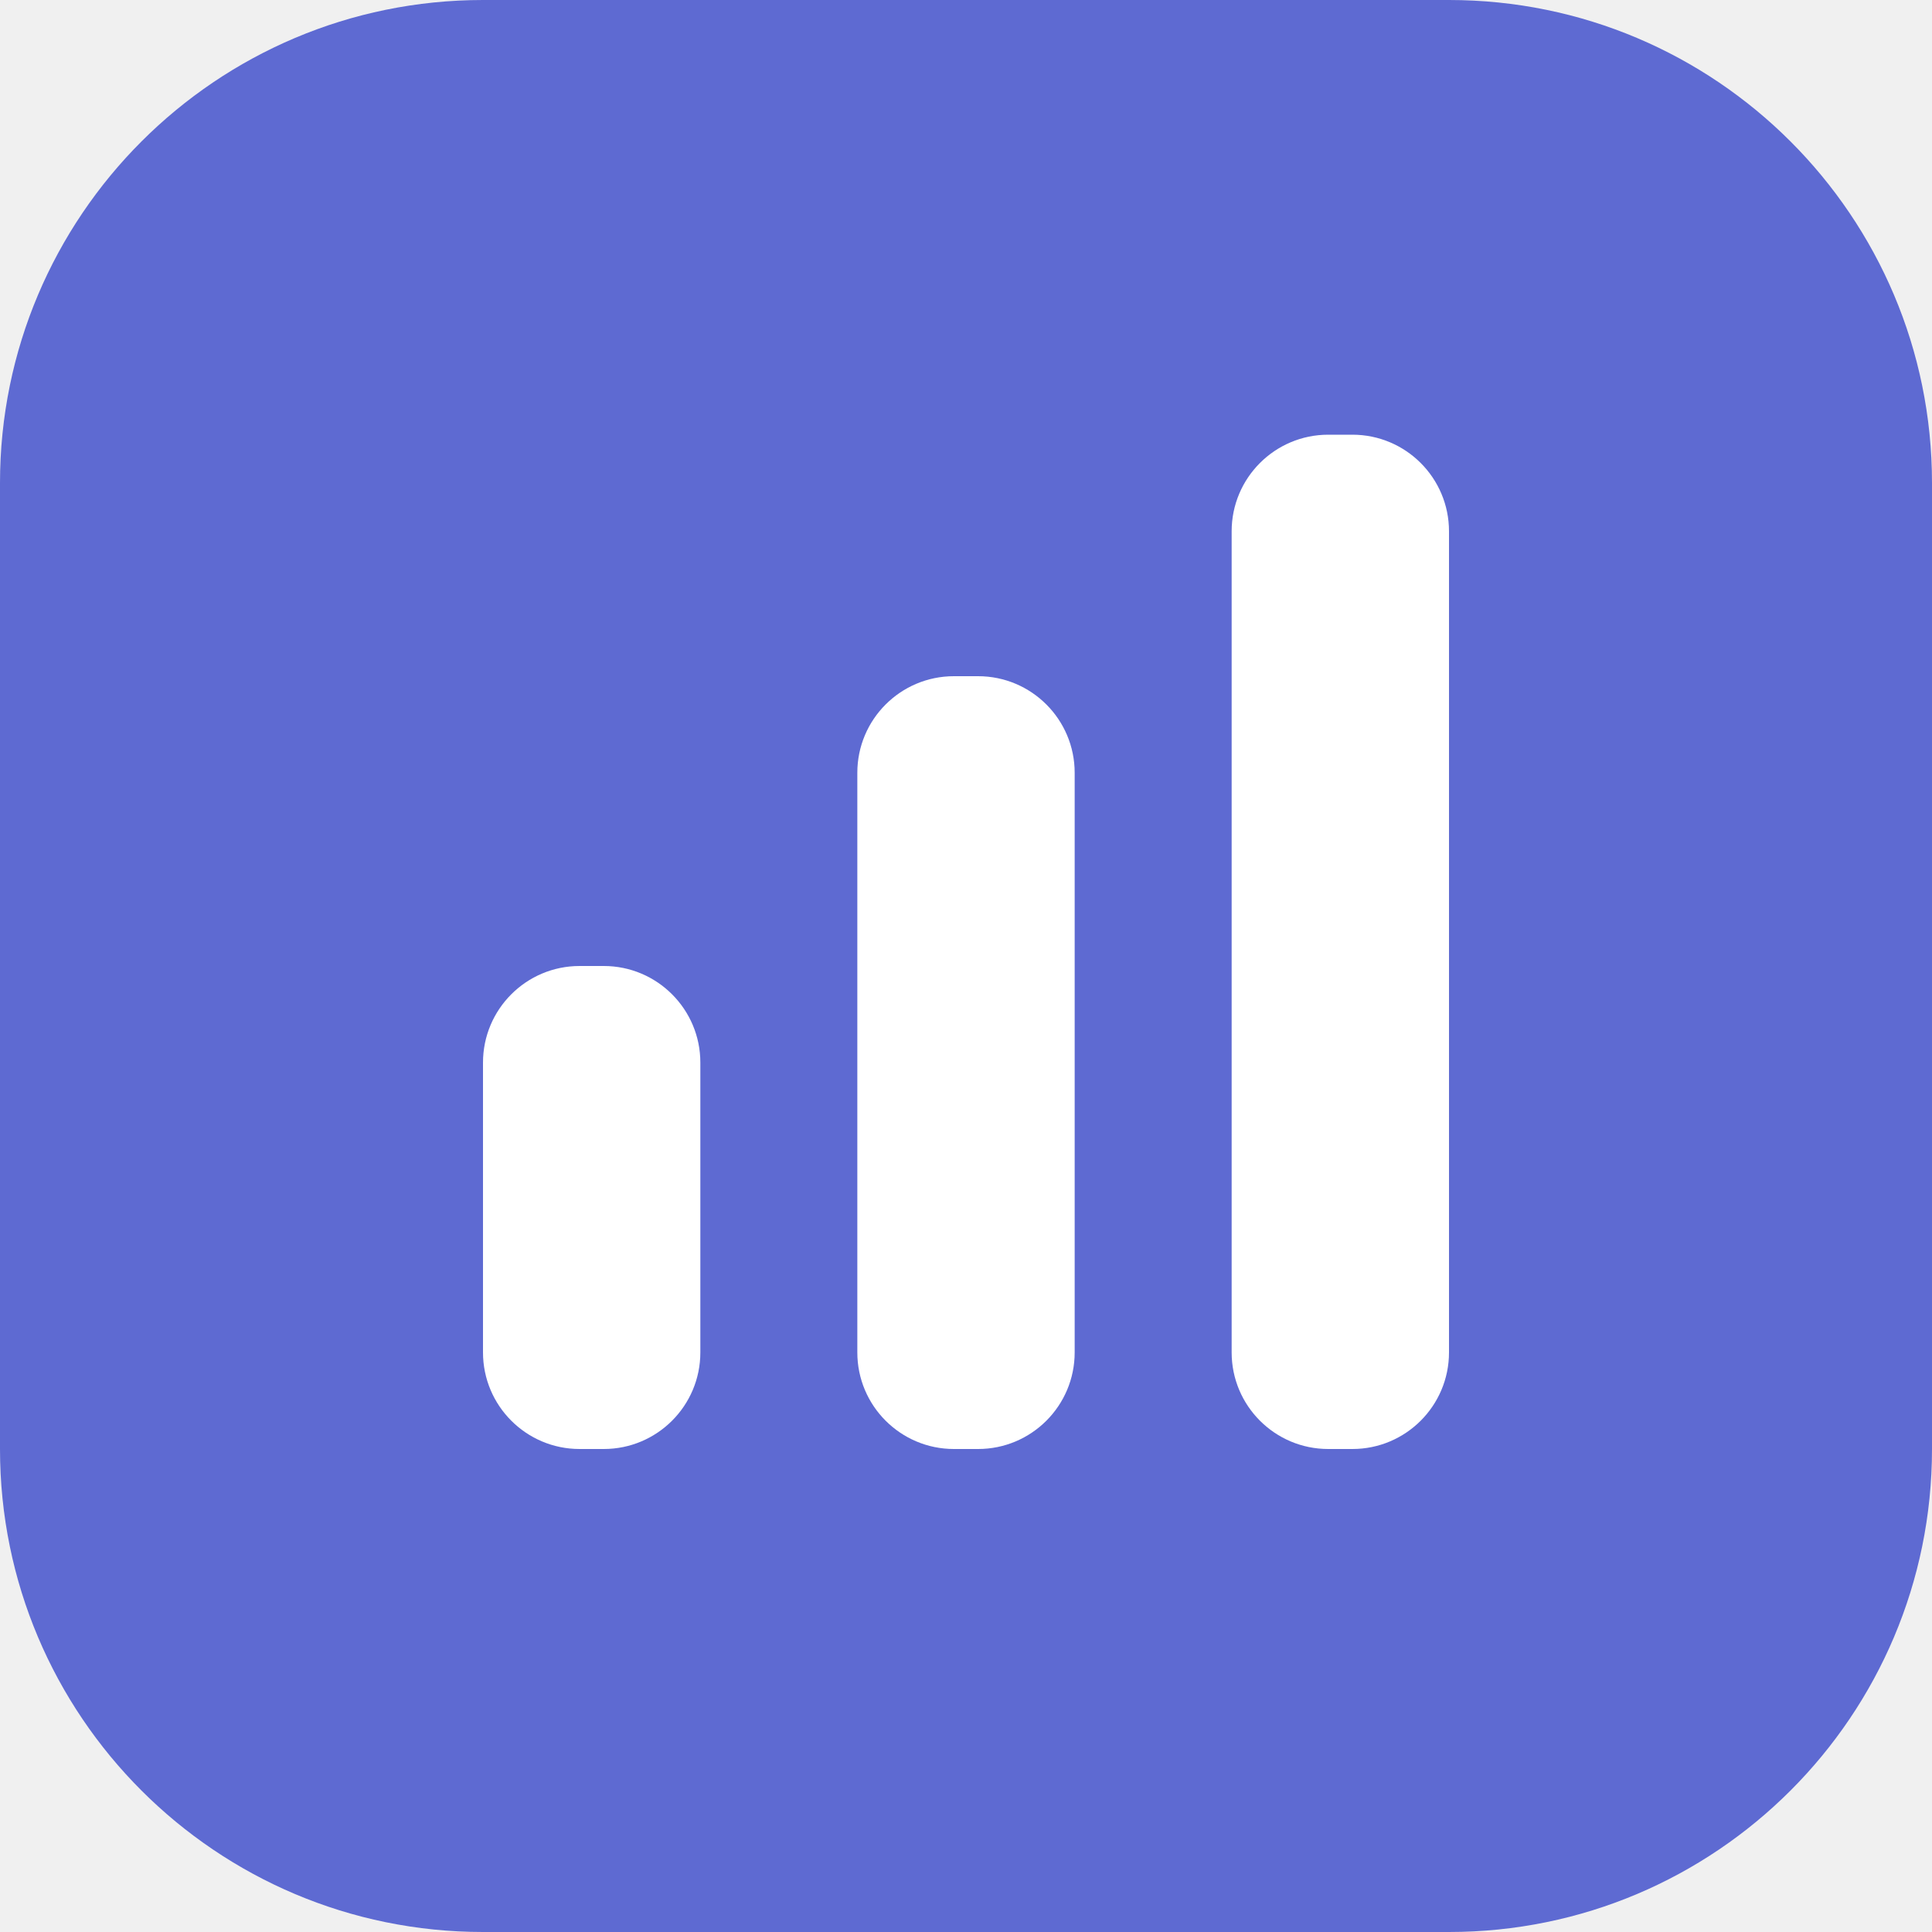
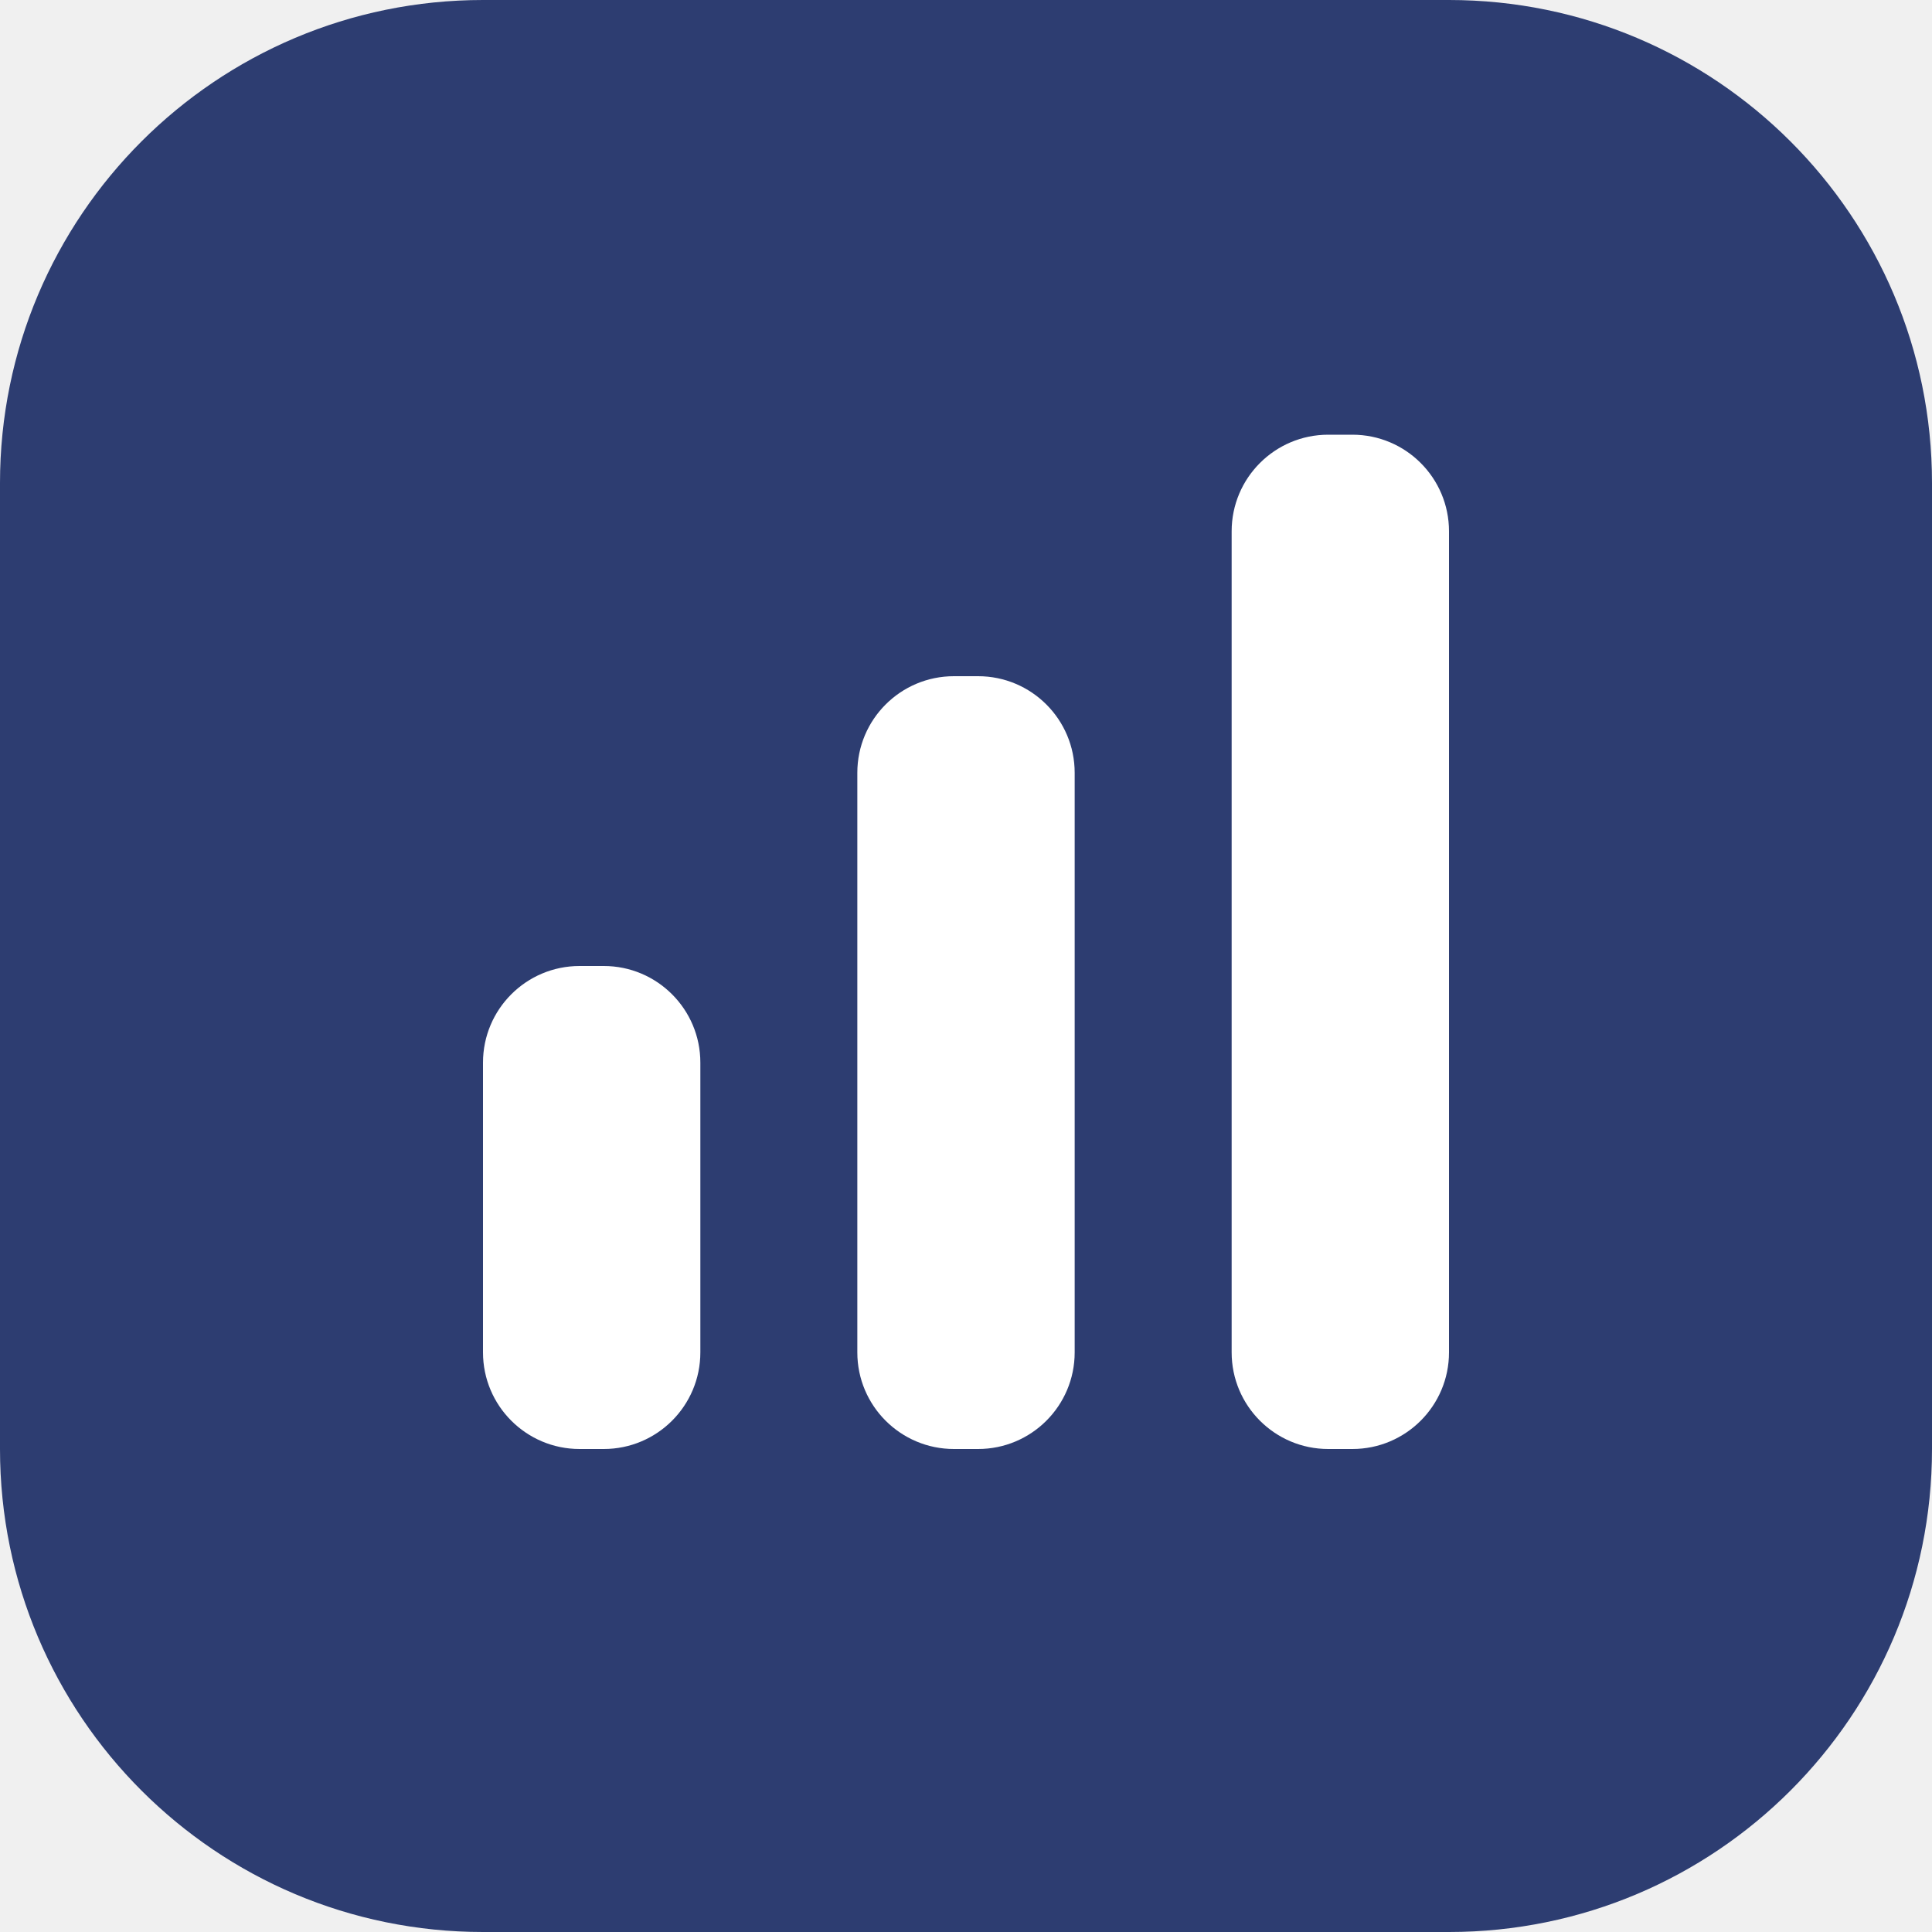
<svg xmlns="http://www.w3.org/2000/svg" width="32" height="32" viewBox="0 0 20 20">
-   <rect width="20" height="20" rx="5" fill="#5e6ad2" />
+   <rect width="20" height="20" rx="5" fill="#2d3d71" />
  <rect x="5" y="10" width="2.25" height="5" rx="1" fill="#fff" />
  <rect x="8.875" y="7" width="2.25" height="8" rx="1" fill="#fff" />
  <rect x="12.75" y="4.5" width="2.25" height="10.5" rx="1" fill="#fff" />
</svg>
